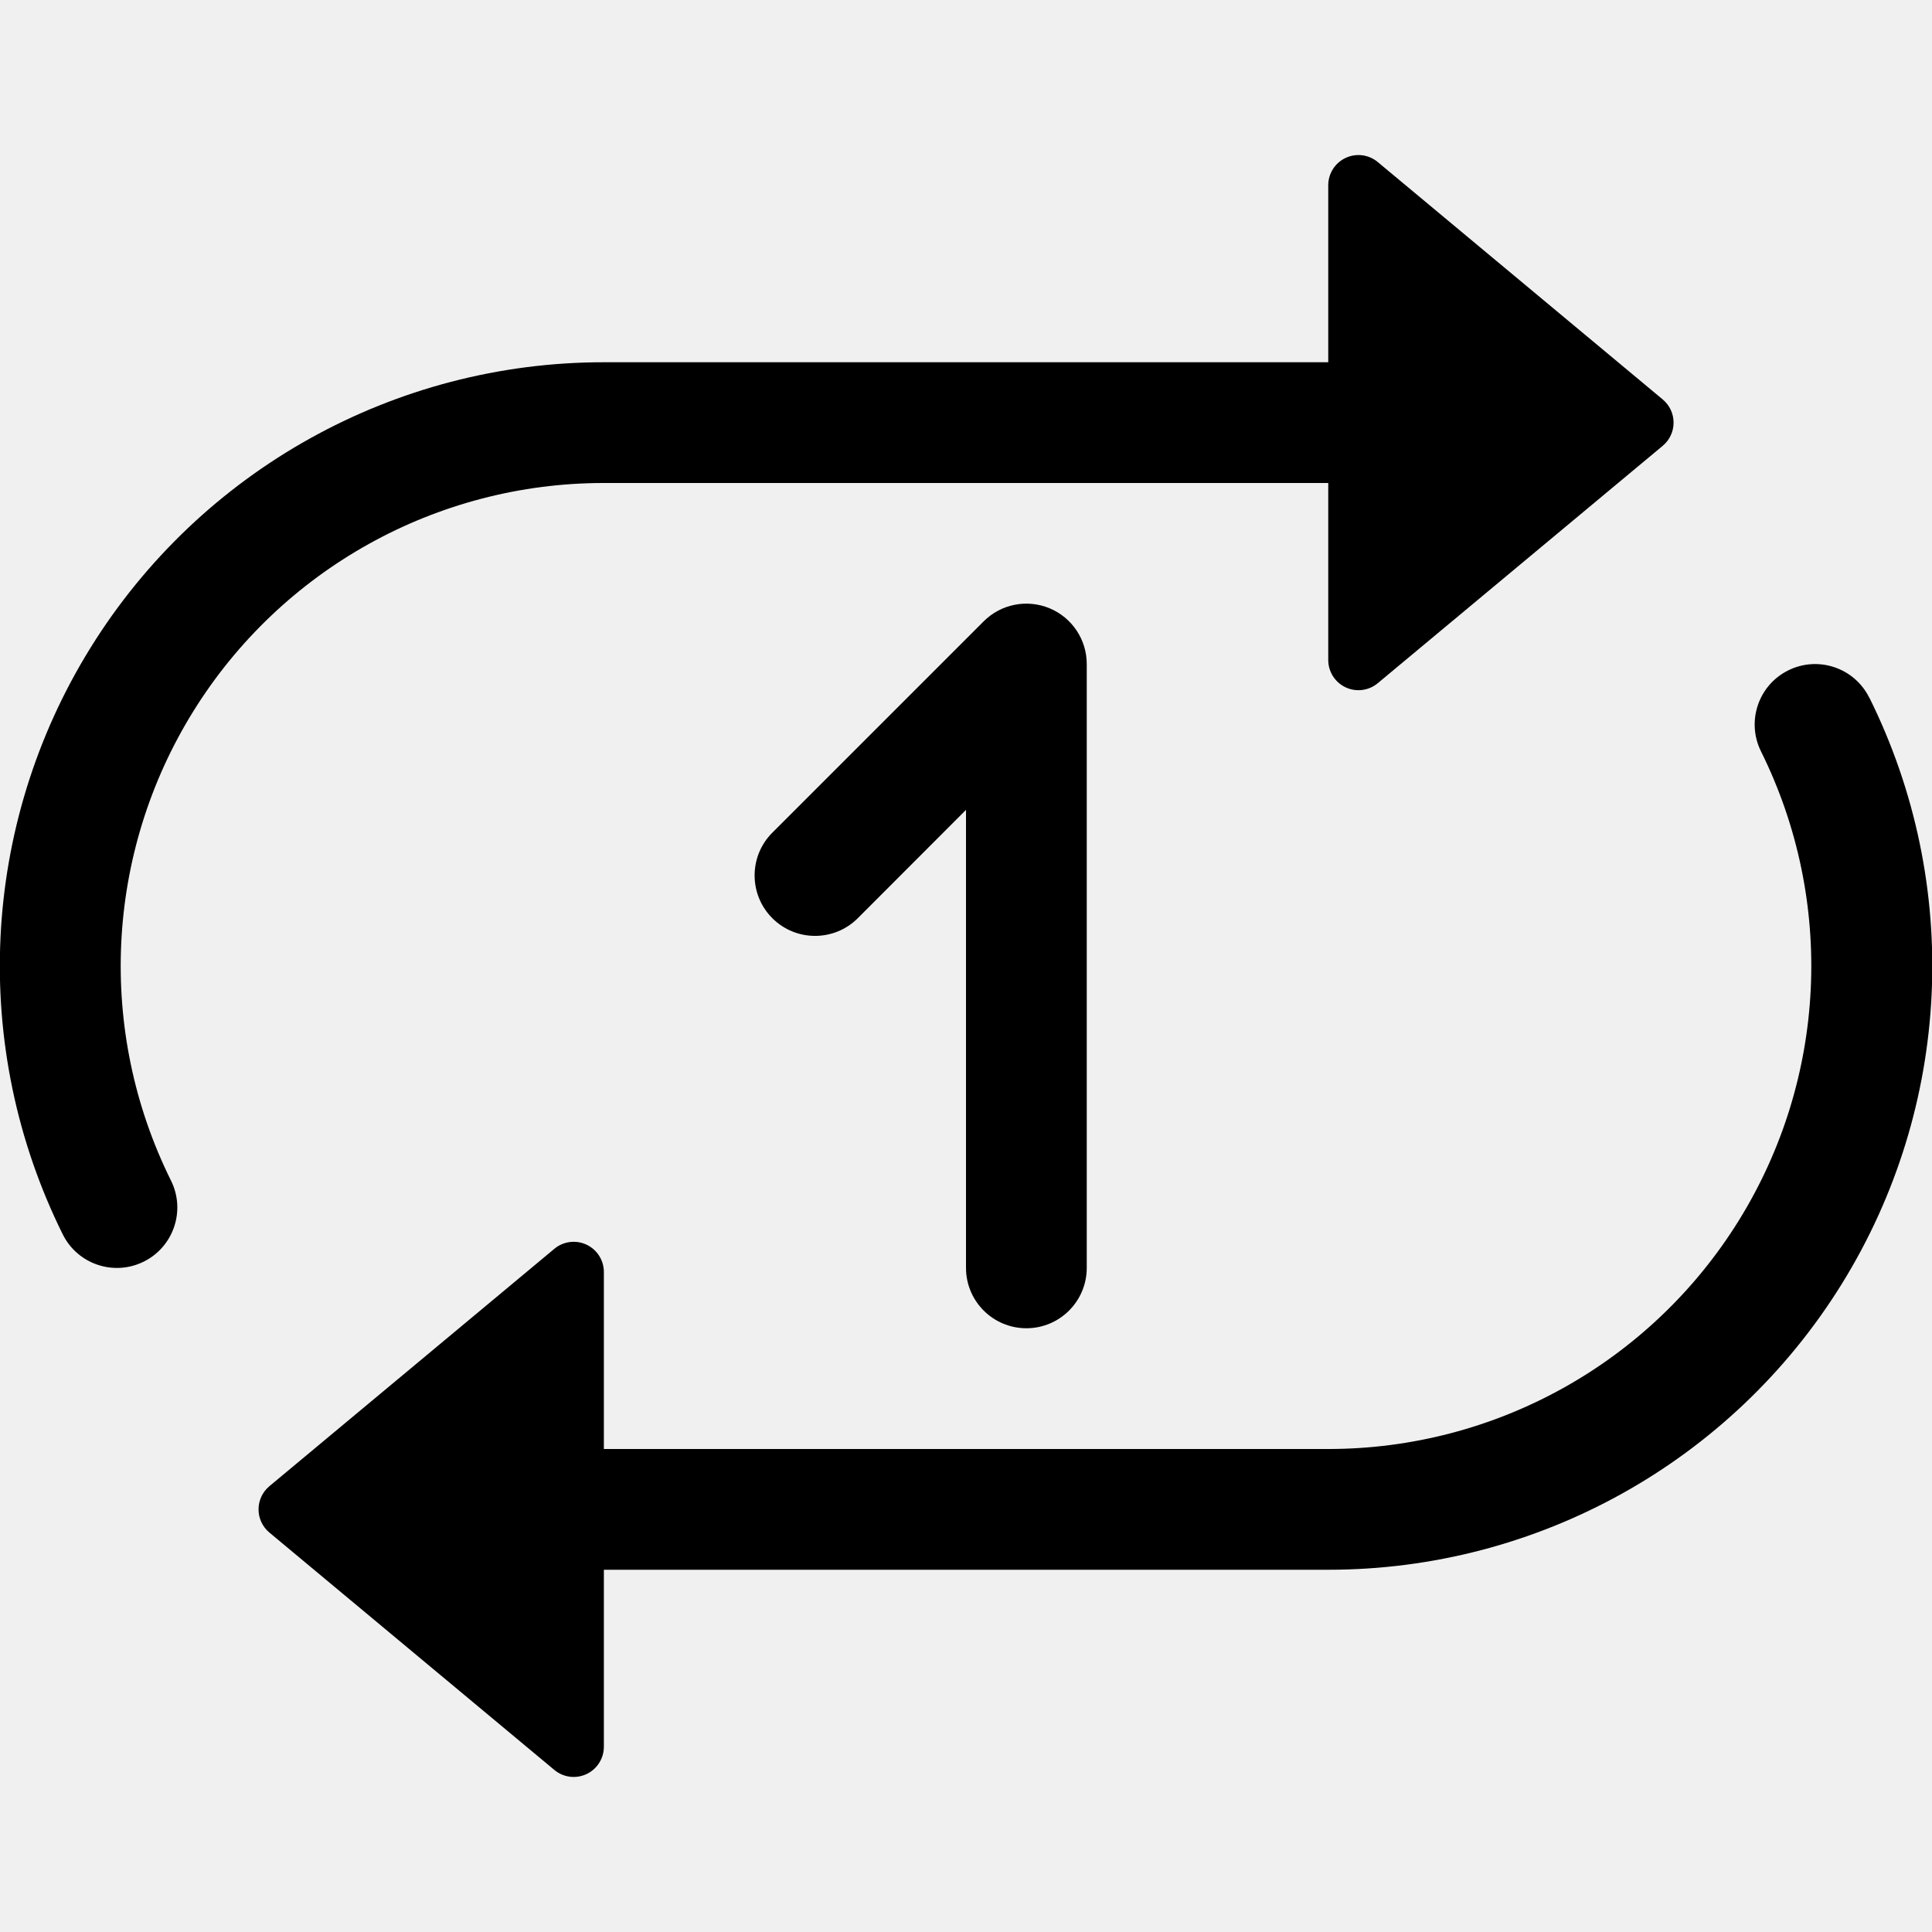
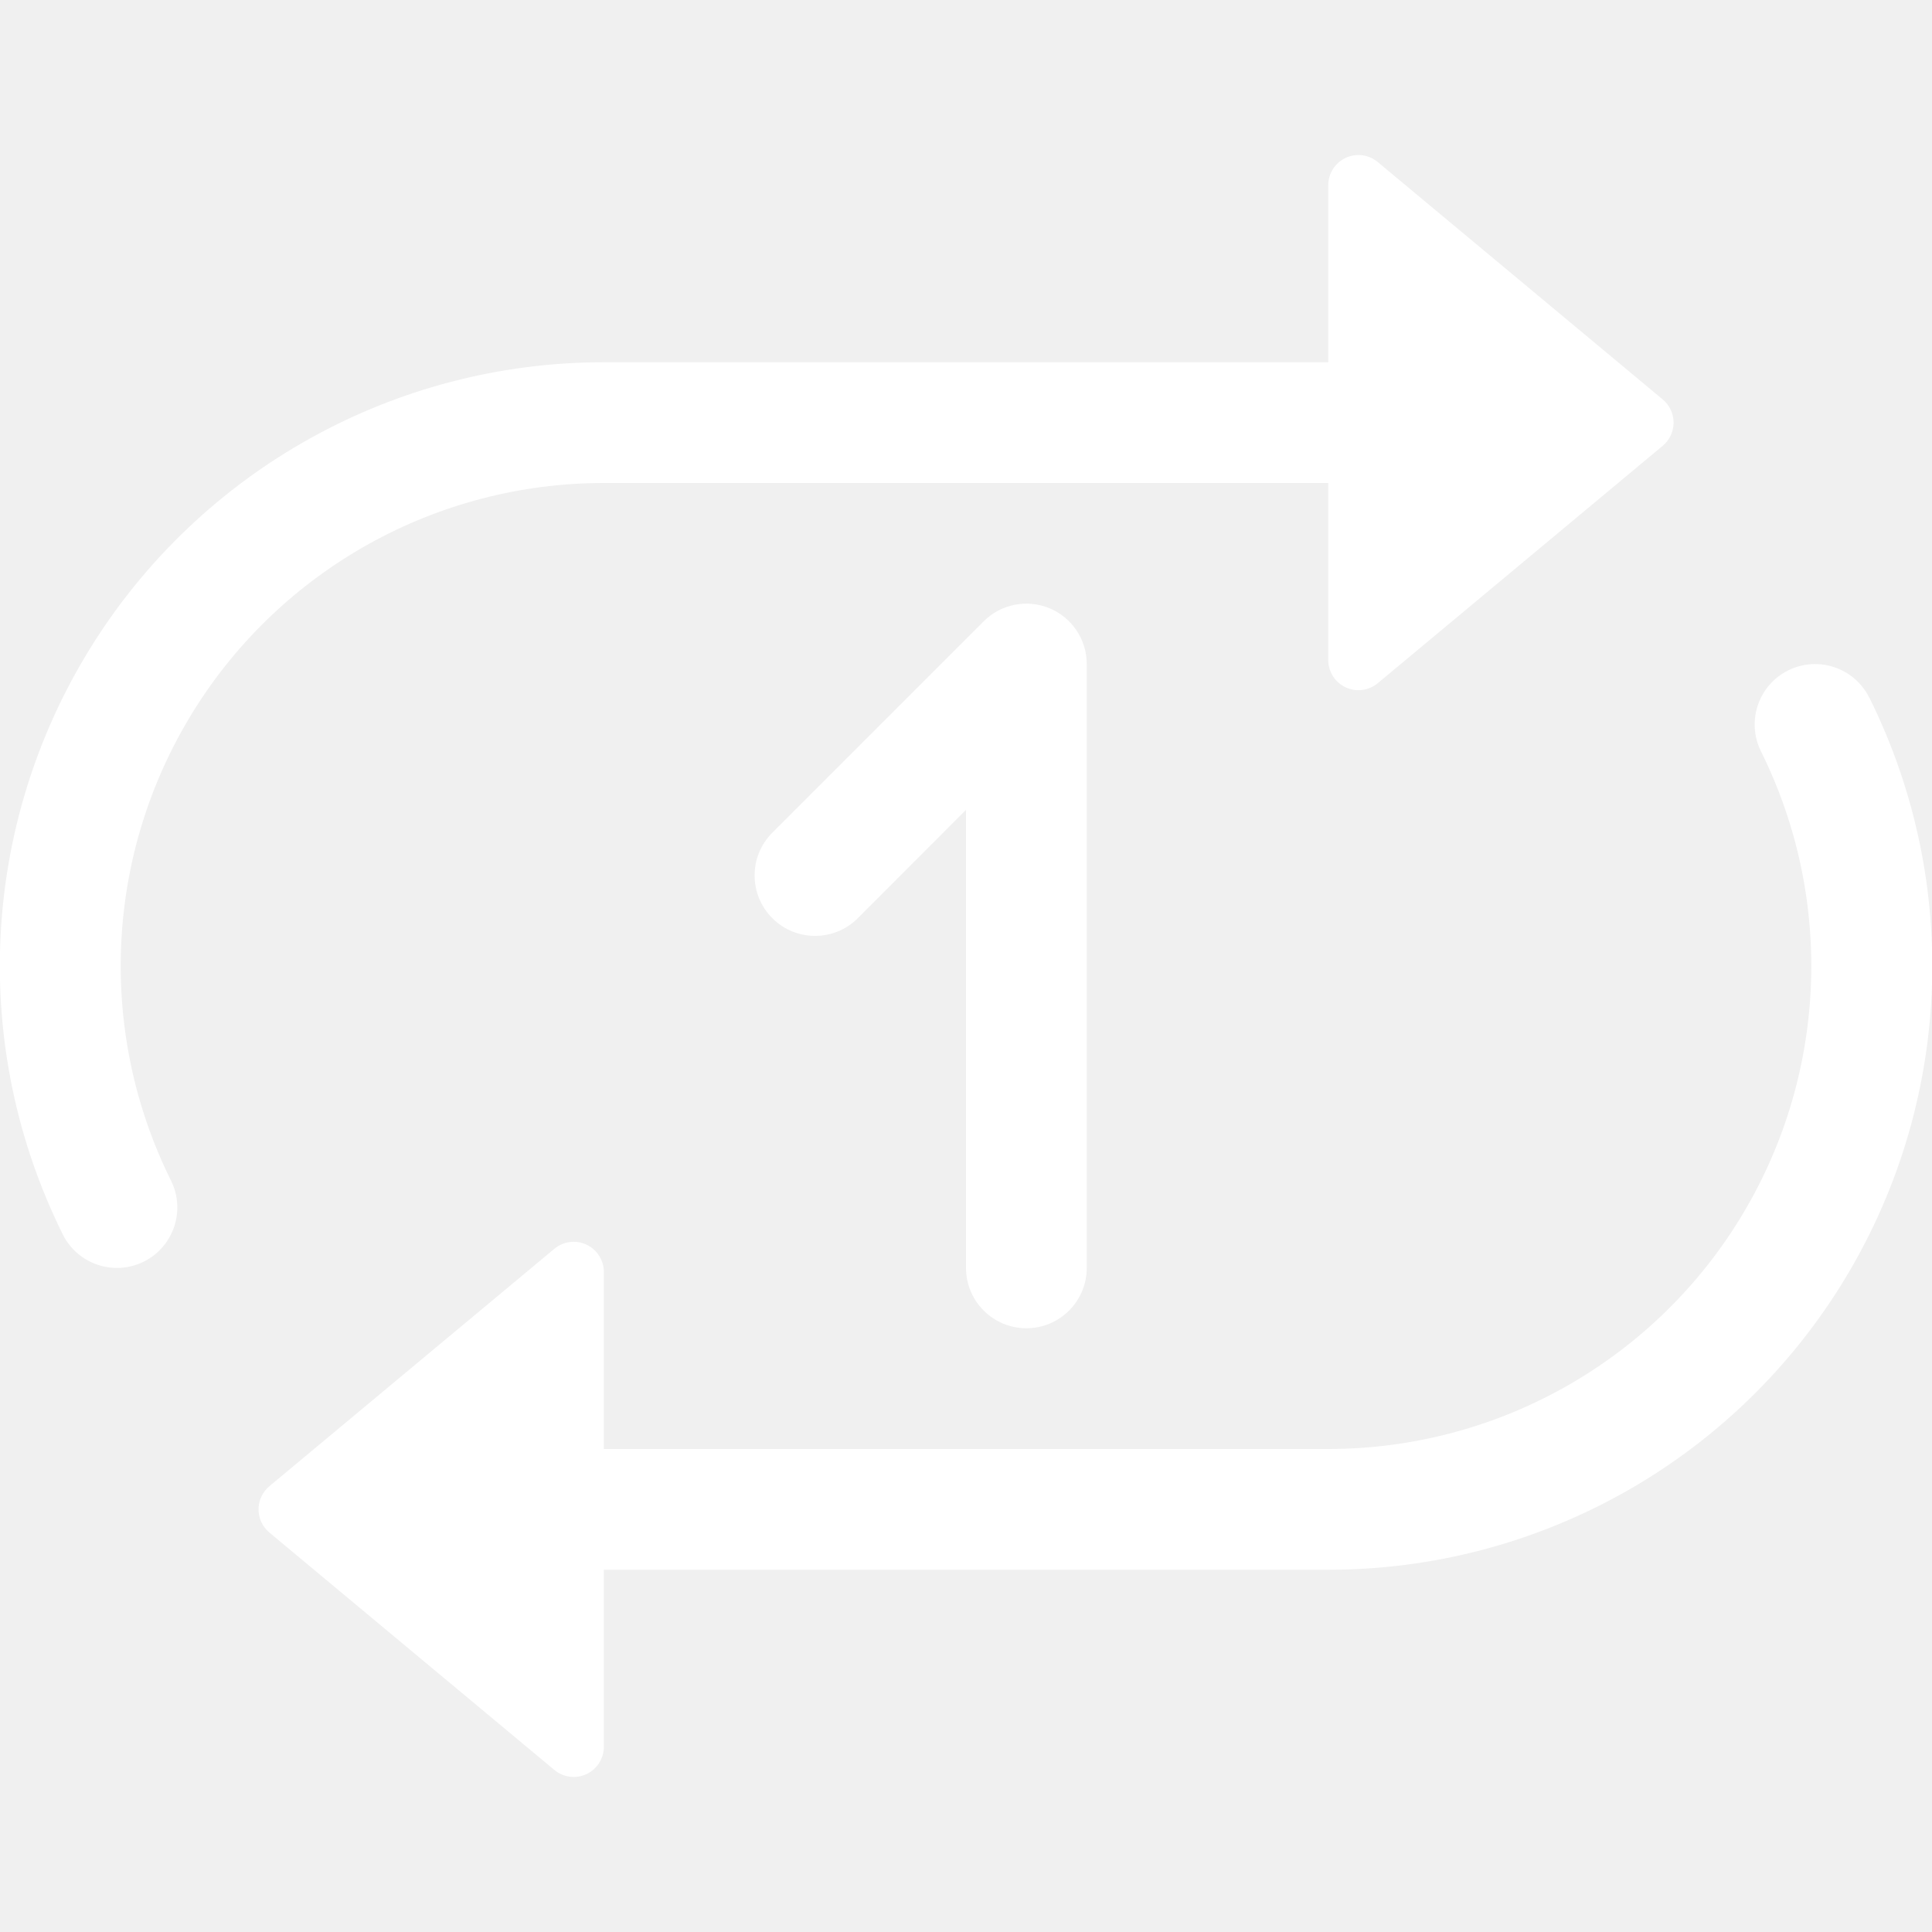
- <svg xmlns="http://www.w3.org/2000/svg" width="20" height="20" fill="currentColor" class="bi bi-repeat-1" viewBox="0 0 16 16">
+ <svg xmlns="http://www.w3.org/2000/svg" width="20" height="20" fill="white" class="bi bi-repeat-1" viewBox="0 0 16 16">
  <path d="M11 4v1.466a.25.25 0 0 0 .41.192l2.36-1.966a.25.25 0 0 0 0-.384l-2.36-1.966a.25.25 0 0 0-.41.192V3H5a5 5 0 0 0-4.48 7.223.5.5 0 0 0 .896-.446A4 4 0 0 1 5 4h6Zm4.48 1.777a.5.5 0 0 0-.896.446A4 4 0 0 1 11 12H5.001v-1.466a.25.25 0 0 0-.41-.192l-2.36 1.966a.25.25 0 0 0 0 .384l2.36 1.966a.25.25 0 0 0 .41-.192V13h6a5 5 0 0 0 4.48-7.223Z" />
  <path d="M9 5.5a.5.5 0 0 0-.854-.354l-1.75 1.75a.5.5 0 1 0 .708.708L8 6.707V10.5a.5.5 0 0 0 1 0v-5Z" />
</svg>
